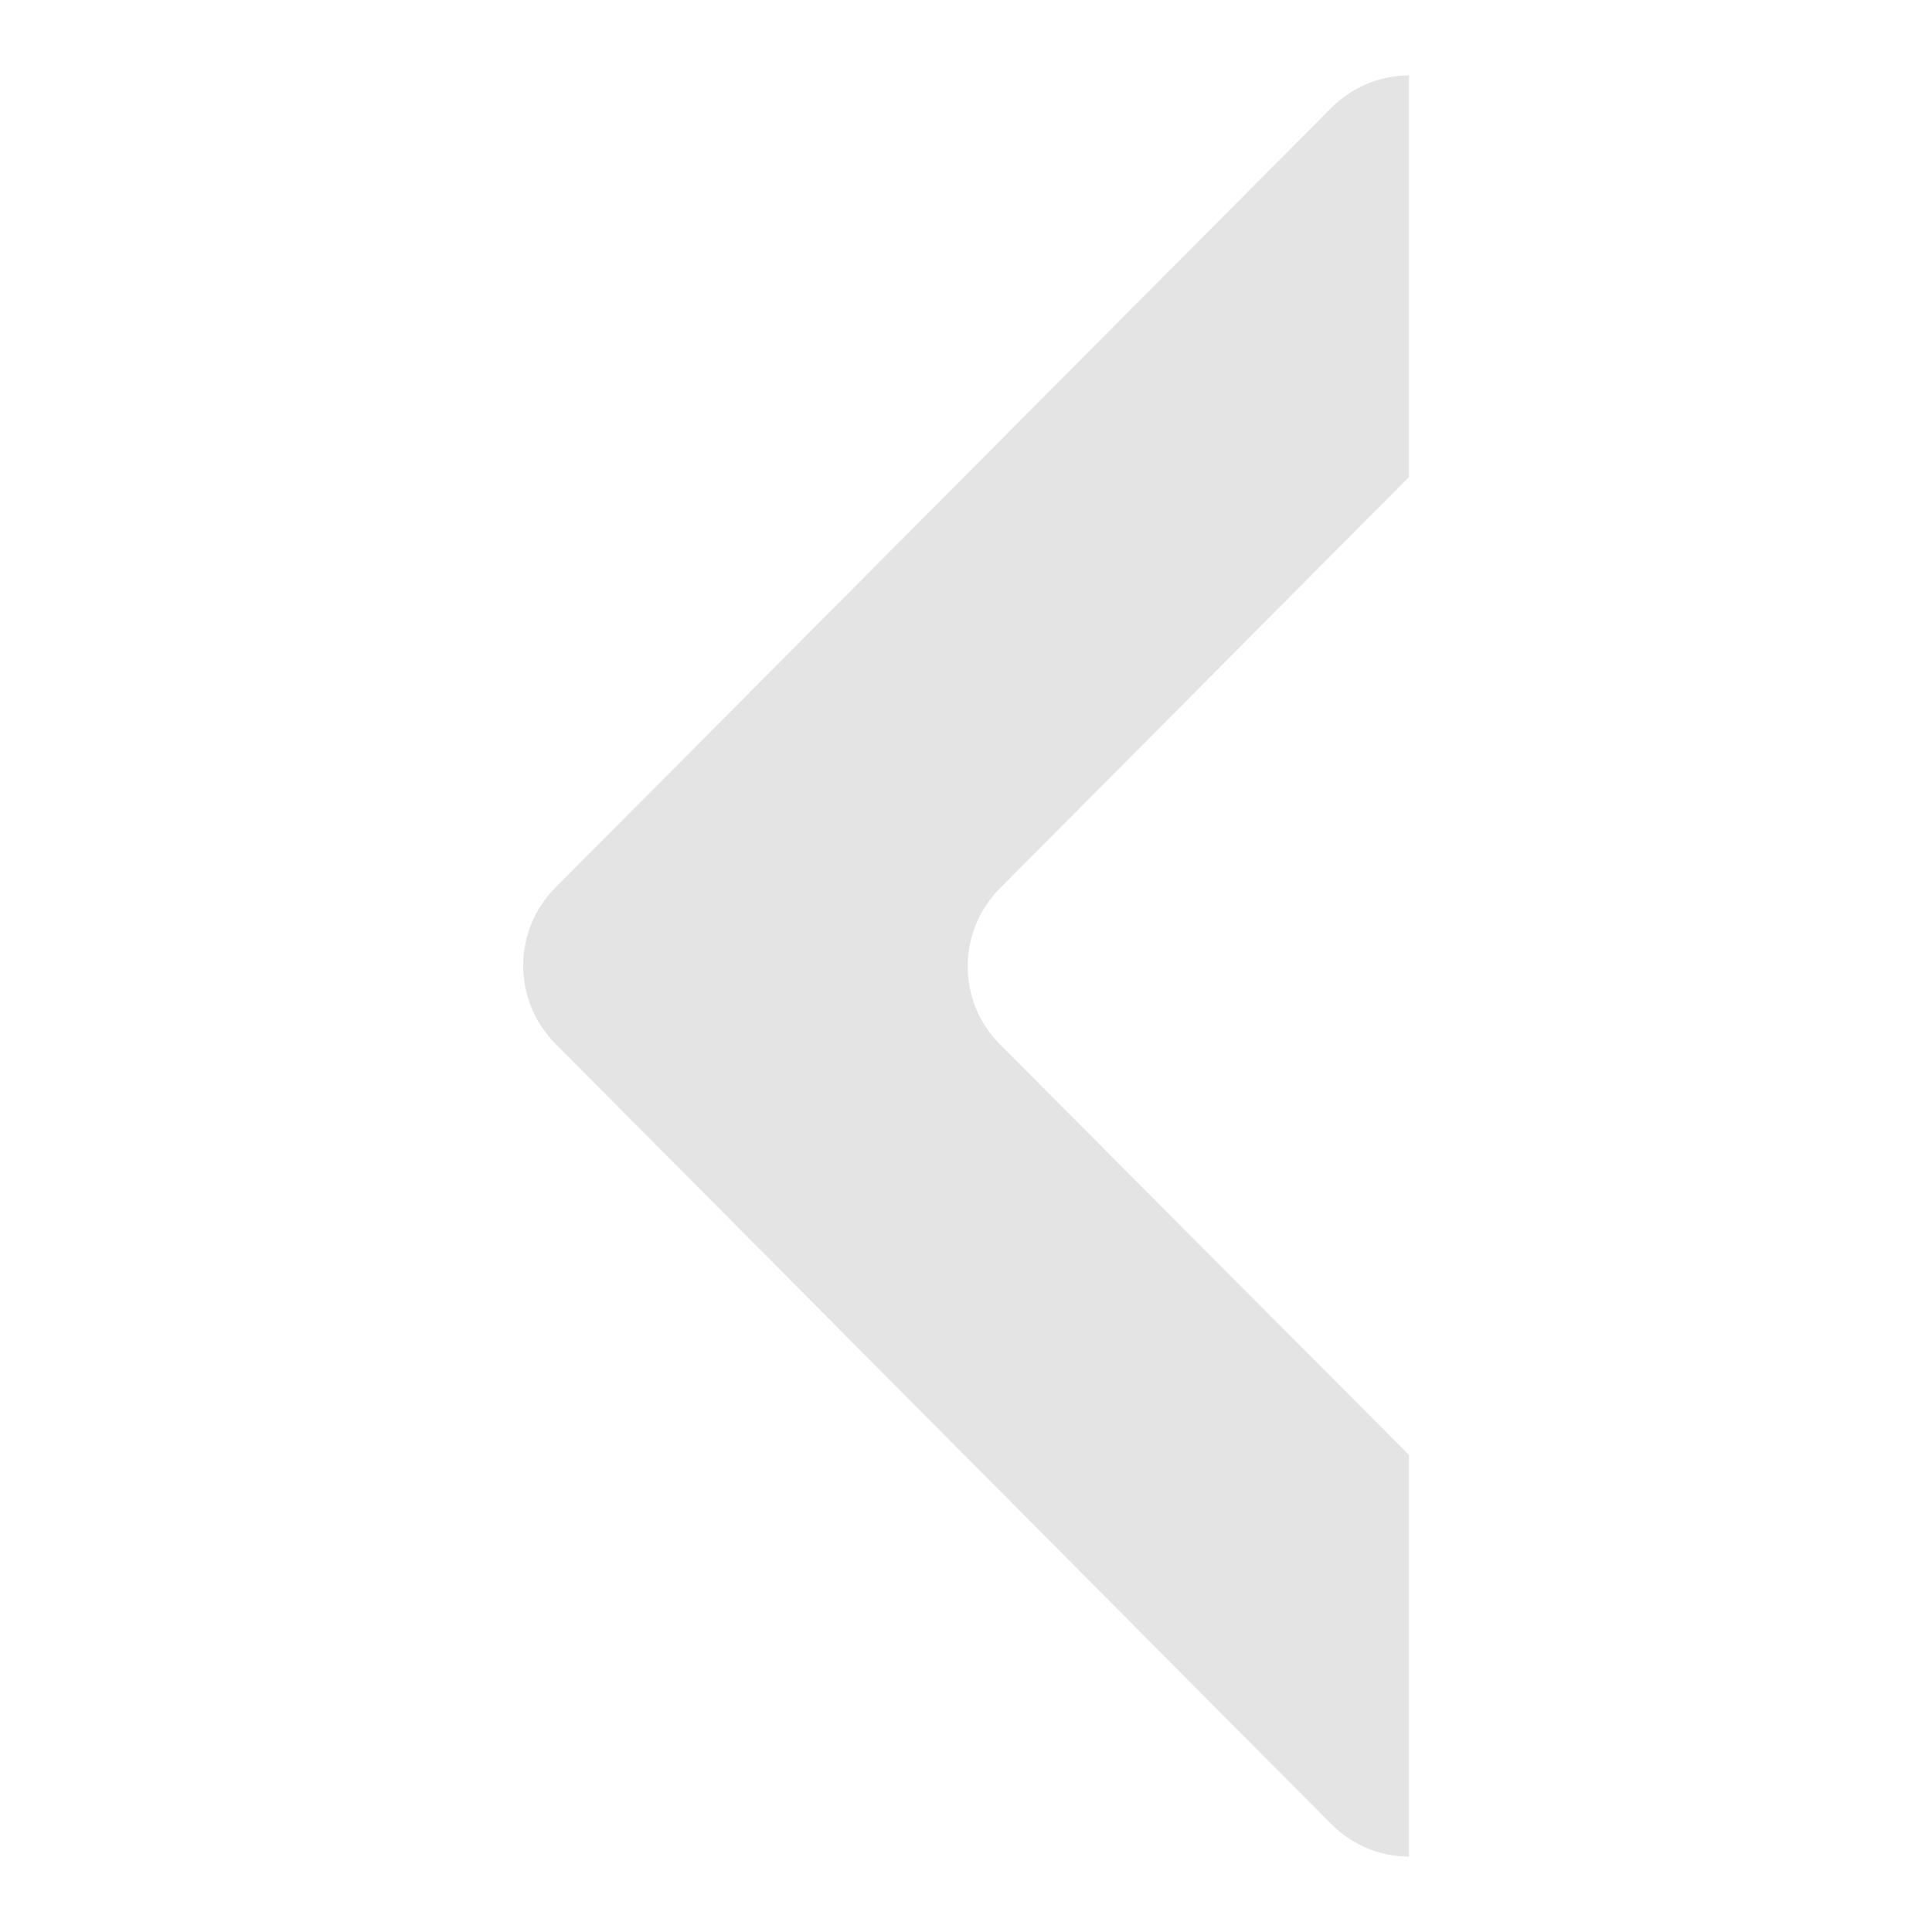
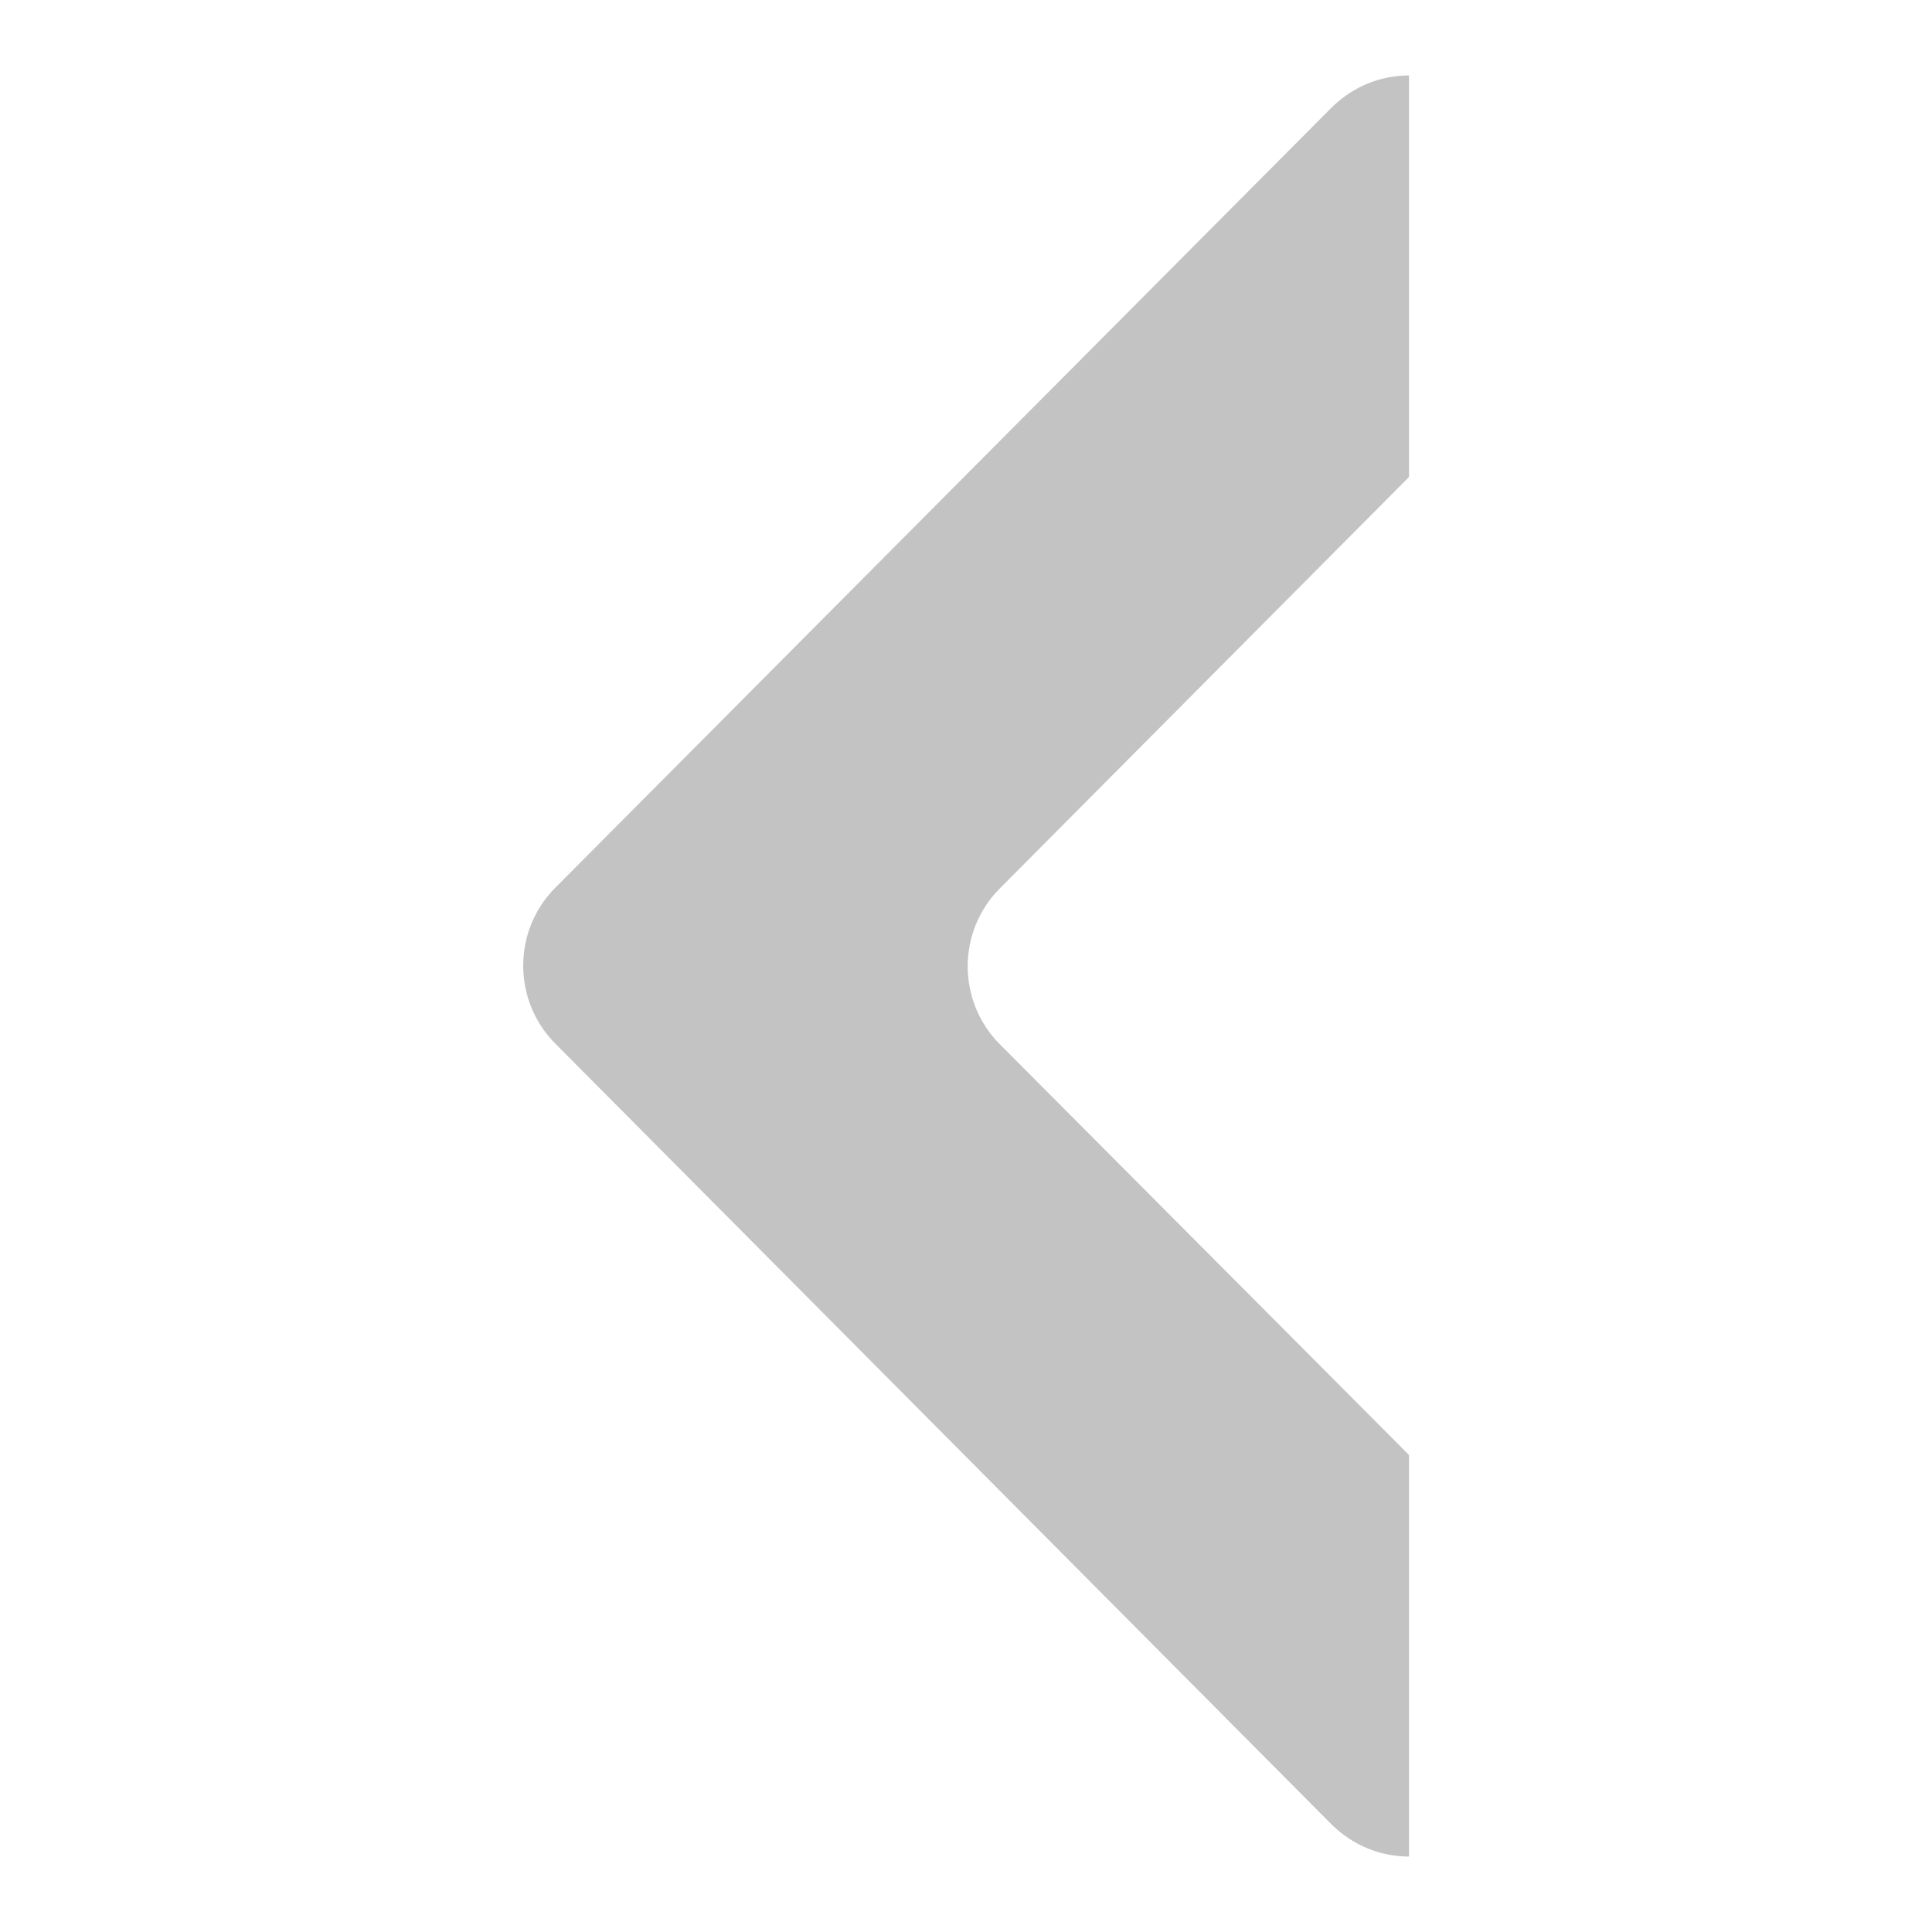
<svg xmlns="http://www.w3.org/2000/svg" width="20px" height="20px" viewBox="0 0 20 20" version="1.1">
  <g id="surface1">
-     <path style=" stroke:none;fill-rule:nonzero;fill:#e4e4e4;fill-opacity:1;" d="M 14.586 15.062 L 14.586 19.219 C 14.297 19.219 14.008 19.109 13.781 18.883 L 5.75 10.805 C 5.305 10.359 5.305 9.633 5.75 9.188 L 13.781 1.117 C 14.008 0.891 14.297 0.781 14.586 0.781 L 14.586 4.938 L 10.352 9.195 C 9.906 9.641 9.906 10.367 10.352 10.812 Z M 14.586 15.062 " />
+     <path style=" stroke:none;fill-rule:nonzero;fill:#c3c3c3;fill-opacity:1;" d="M 14.586 15.062 L 14.586 19.219 C 14.297 19.219 14.008 19.109 13.781 18.883 L 5.75 10.805 C 5.305 10.359 5.305 9.633 5.75 9.188 L 13.781 1.117 C 14.008 0.891 14.297 0.781 14.586 0.781 L 14.586 4.938 L 10.352 9.195 C 9.906 9.641 9.906 10.367 10.352 10.812 Z M 14.586 15.062 " />
  </g>
</svg>
